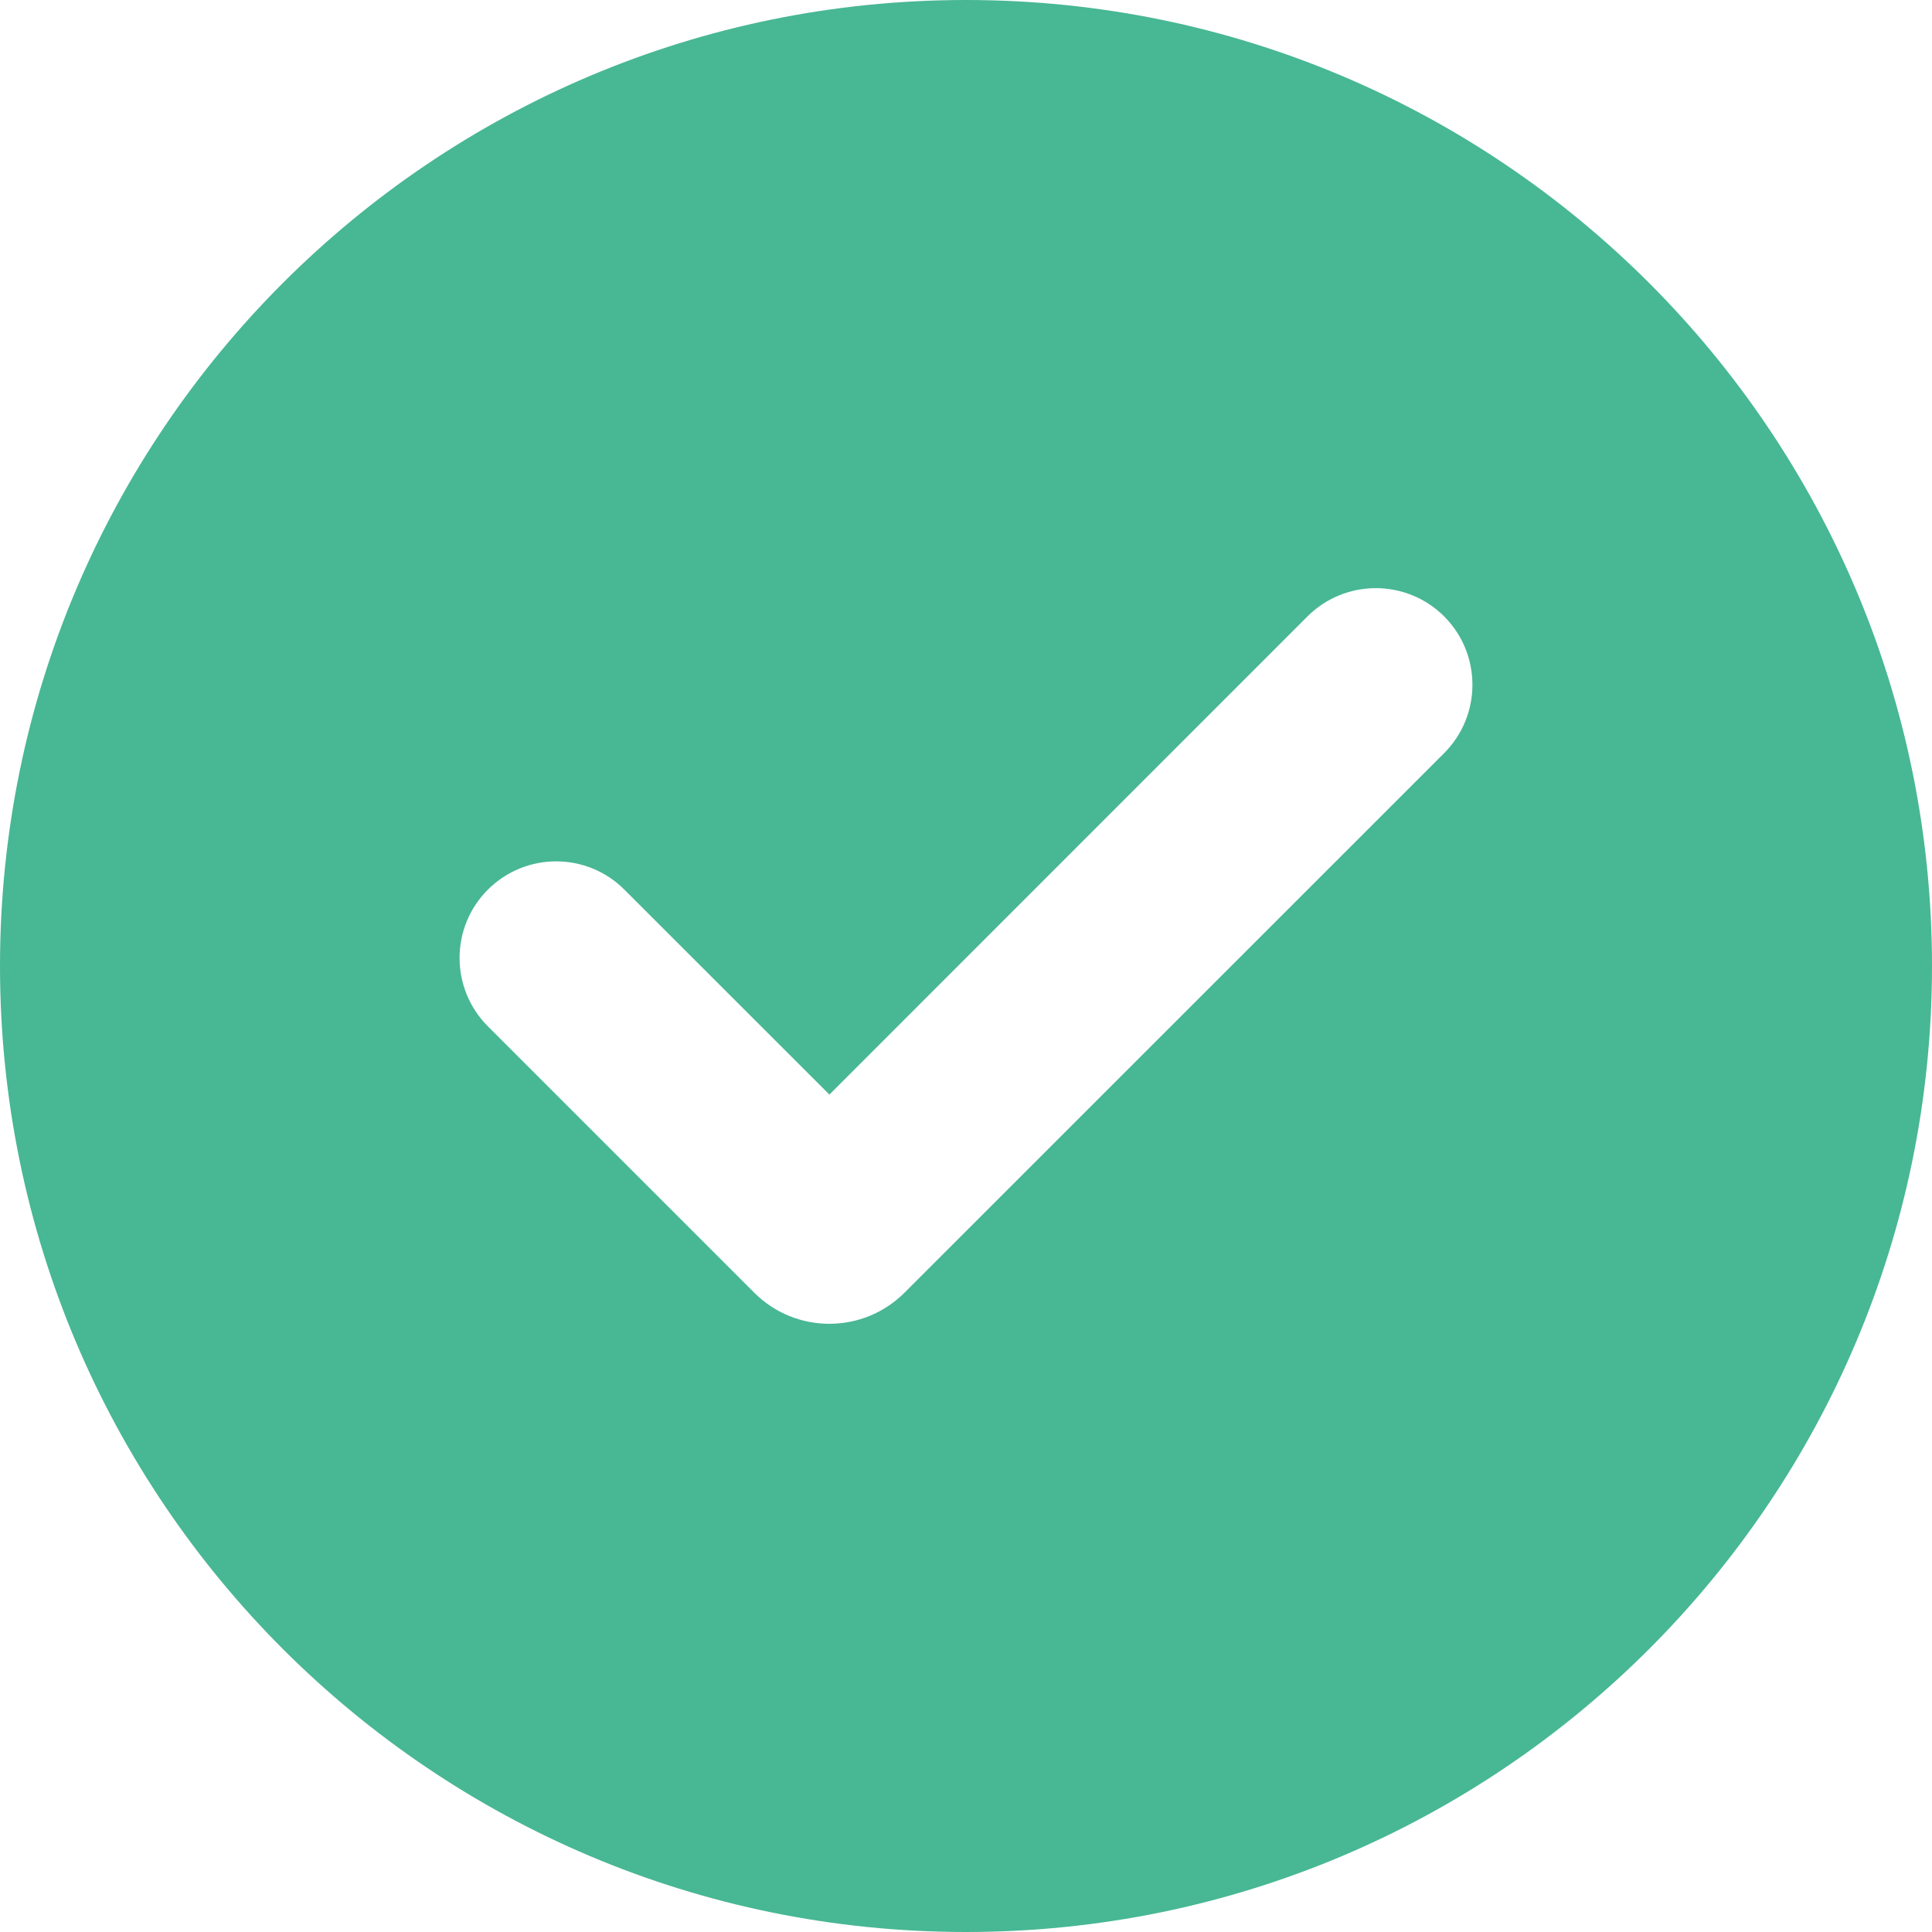
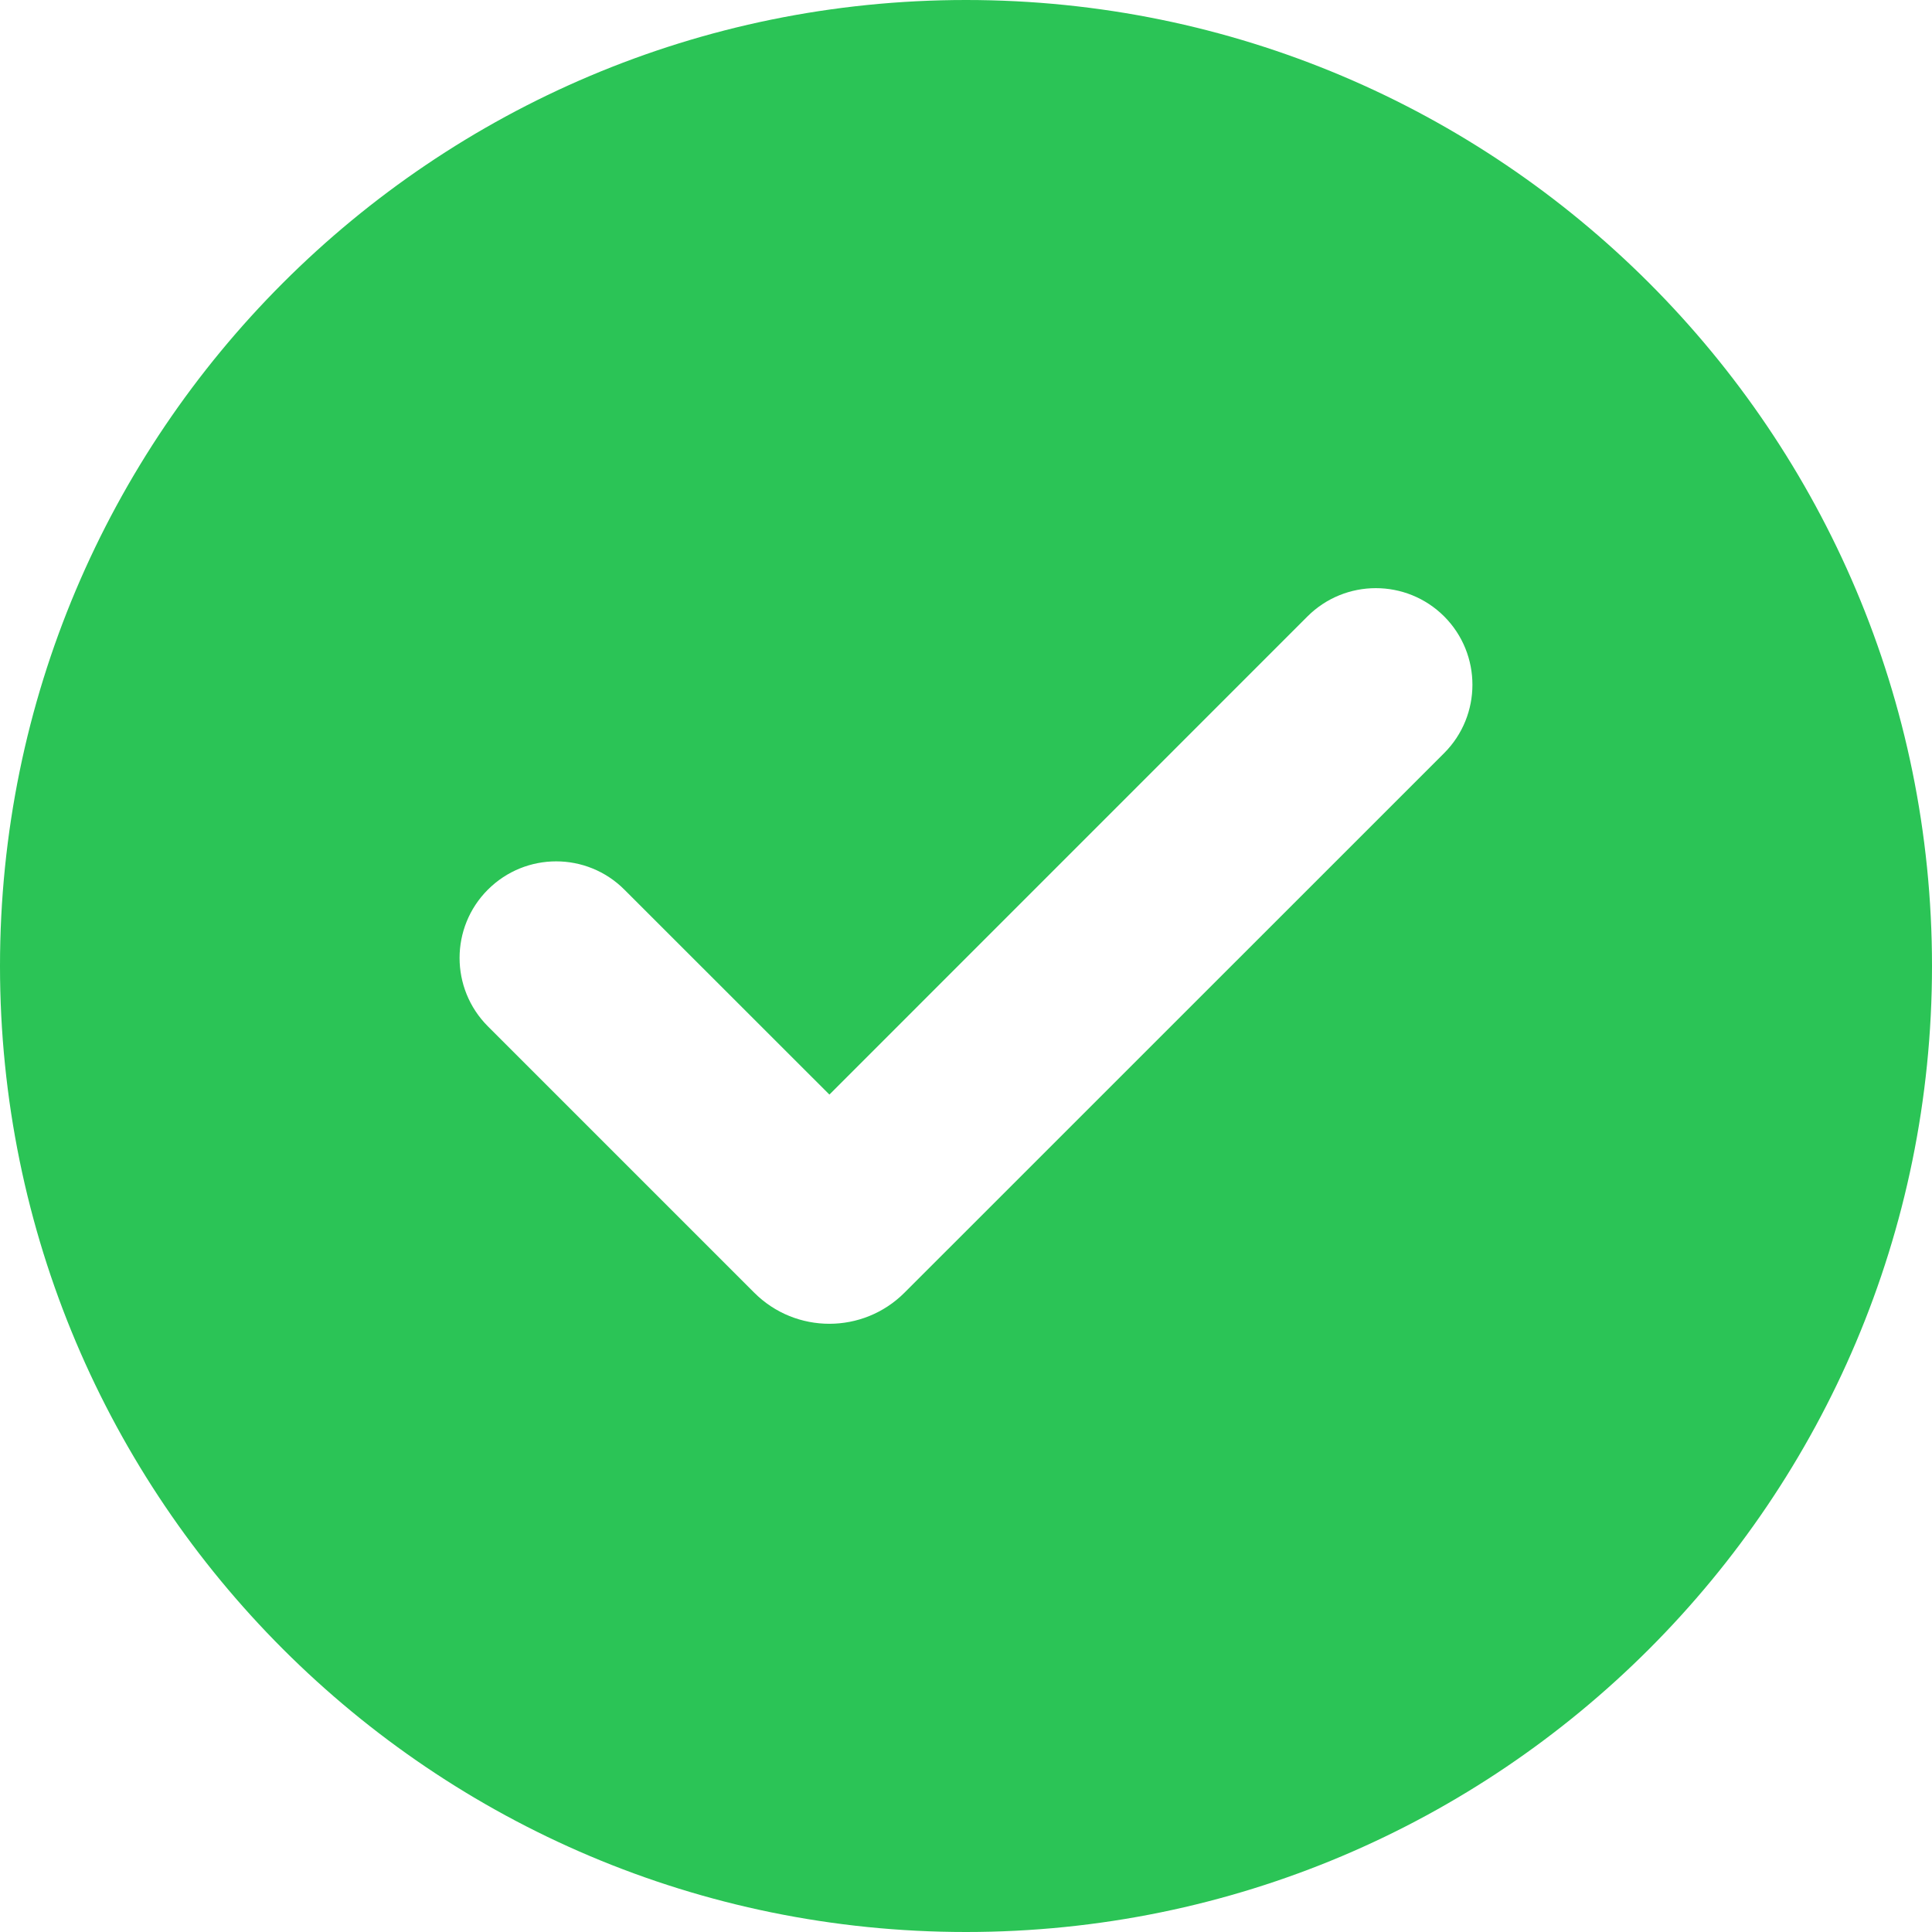
<svg xmlns="http://www.w3.org/2000/svg" width="20" height="20" viewBox="0 0 20 20" fill="none">
-   <path fill-rule="evenodd" clip-rule="evenodd" d="M10 0C4.477 0 0 4.477 0 10C0 15.523 4.477 20 10 20C15.523 20 20 15.523 20 10C20 4.477 15.523 0 10 0ZM14.95 7.796C15.34 7.405 15.34 6.772 14.95 6.381C14.559 5.991 13.926 5.991 13.535 6.381L8.586 11.331L6.464 9.21C6.074 8.819 5.441 8.819 5.05 9.21C4.66 9.6 4.66 10.233 5.05 10.624L7.808 13.382C8.237 13.811 8.934 13.811 9.363 13.382L14.95 7.796Z" fill="#48B794" />
+   <path fill-rule="evenodd" clip-rule="evenodd" d="M10 0C4.477 0 0 4.477 0 10C0 15.523 4.477 20 10 20C15.523 20 20 15.523 20 10C20 4.477 15.523 0 10 0ZM14.95 7.796C15.34 7.405 15.34 6.772 14.95 6.381C14.559 5.991 13.926 5.991 13.535 6.381L8.586 11.331L6.464 9.21C6.074 8.819 5.441 8.819 5.05 9.21C4.66 9.6 4.66 10.233 5.05 10.624L7.808 13.382C8.237 13.811 8.934 13.811 9.363 13.382L14.95 7.796Z" fill="rgba(43, 196, 86, 1)" />
</svg>
